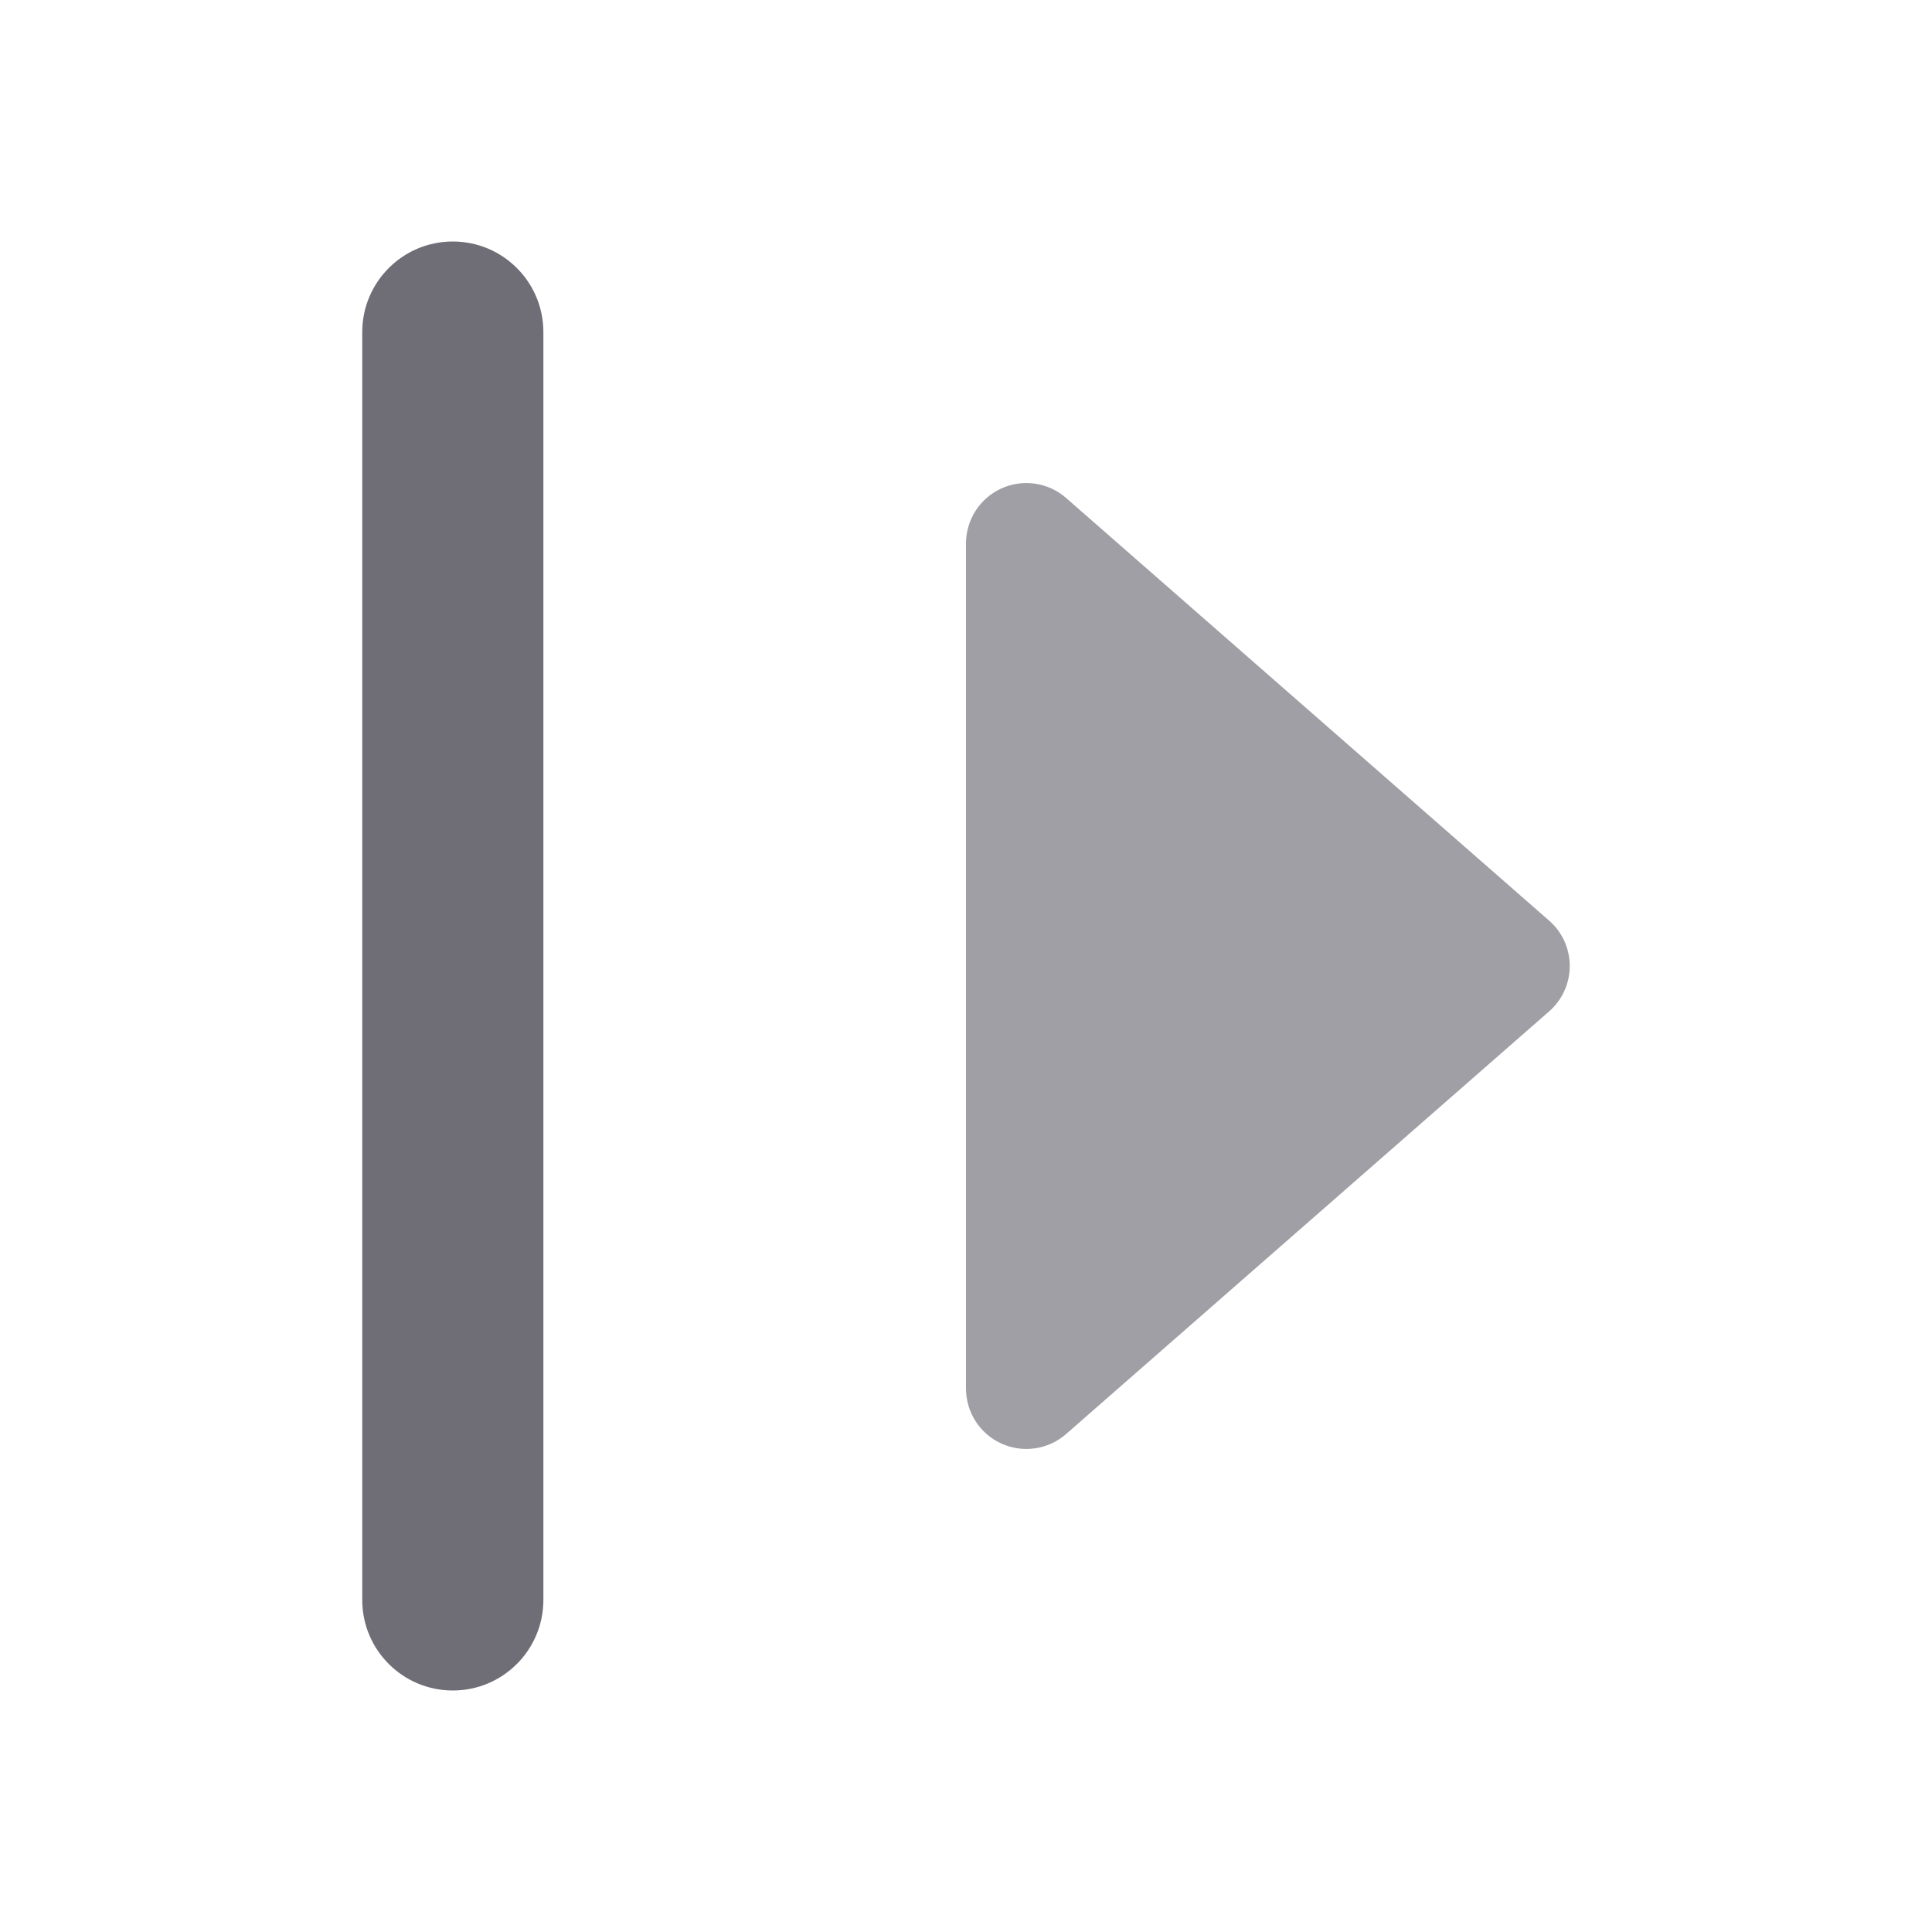
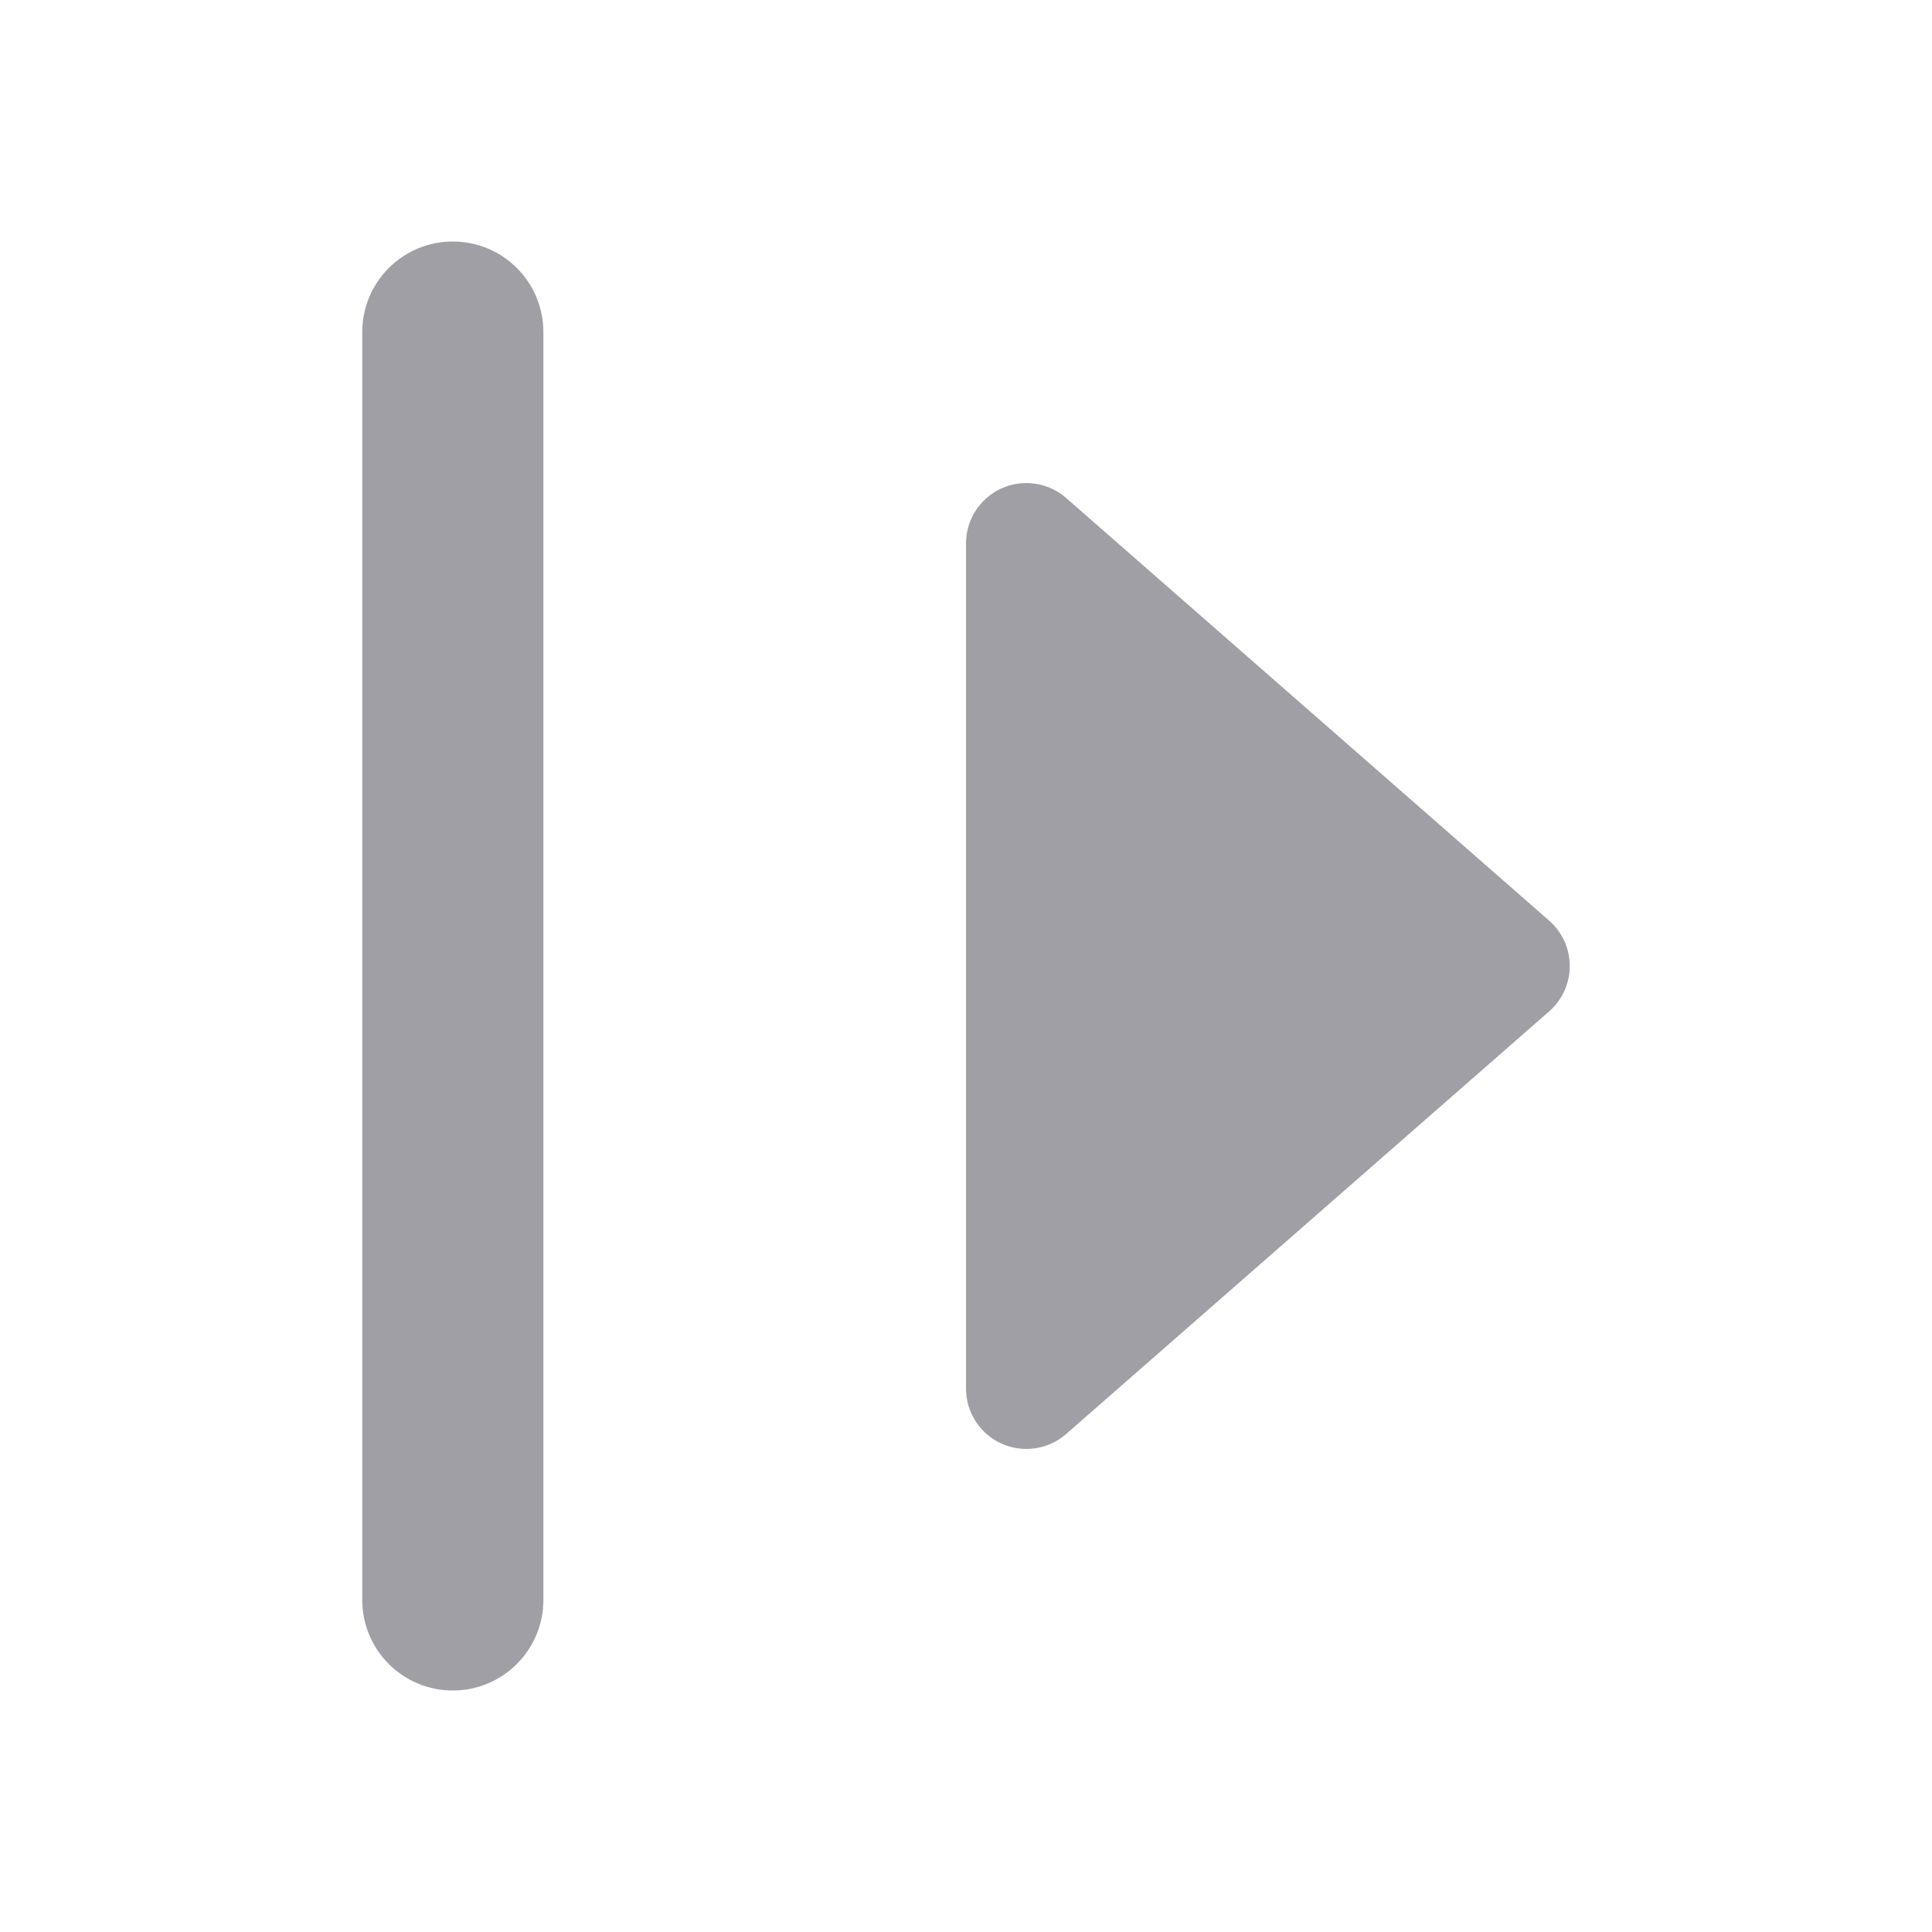
<svg xmlns="http://www.w3.org/2000/svg" width="16" height="16" viewBox="0 0 16 16" fill="none">
  <path fill-rule="evenodd" clip-rule="evenodd" d="M8.293 11.955C8.115 11.874 8 11.696 8 11.5L8 4.5C8 4.304 8.115 4.126 8.293 4.045C8.472 3.964 8.682 3.995 8.829 4.124L12.829 7.624C12.938 7.719 13 7.856 13 8C13 8.144 12.938 8.281 12.829 8.376L8.829 11.876C8.682 12.005 8.472 12.036 8.293 11.955Z" fill="#A09FA6" />
-   <rect x="3" y="2" width="1.5" height="12" rx="0.75" fill="#6F6E77" />
+   <rect x="3" y="2" width="1.5" height="12" rx="0.75" fill="#A09FA6" />
</svg>
